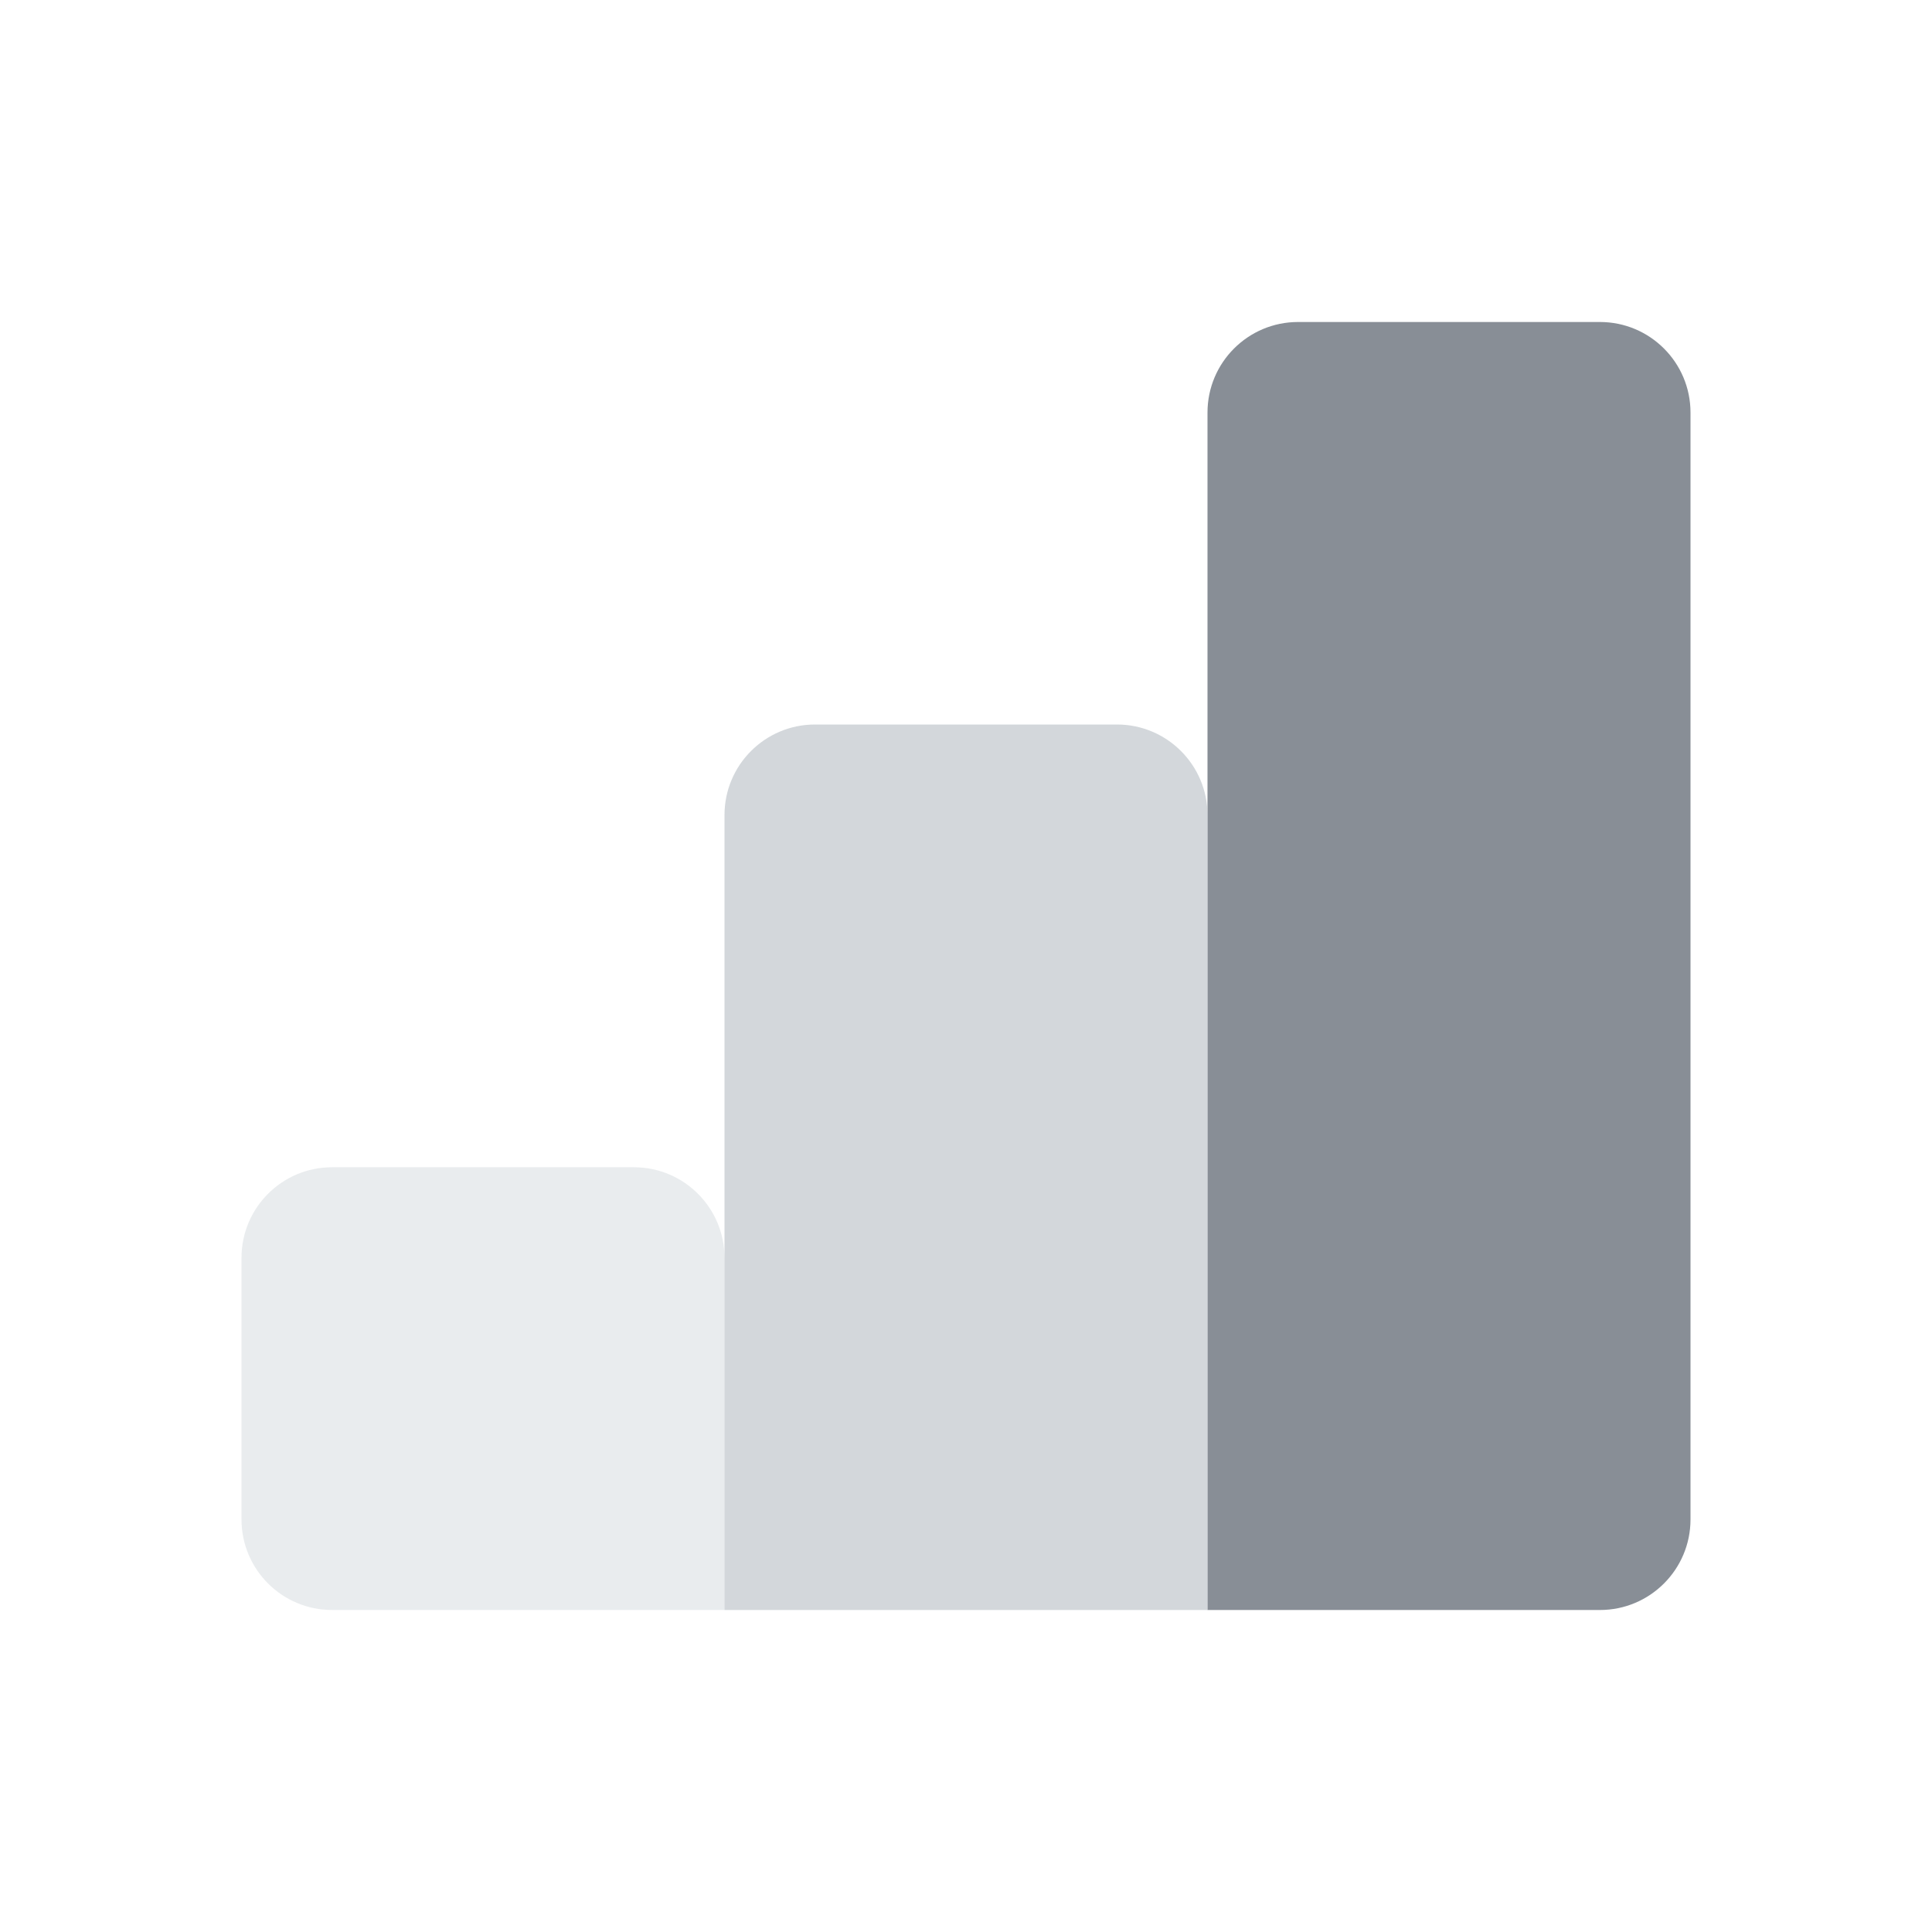
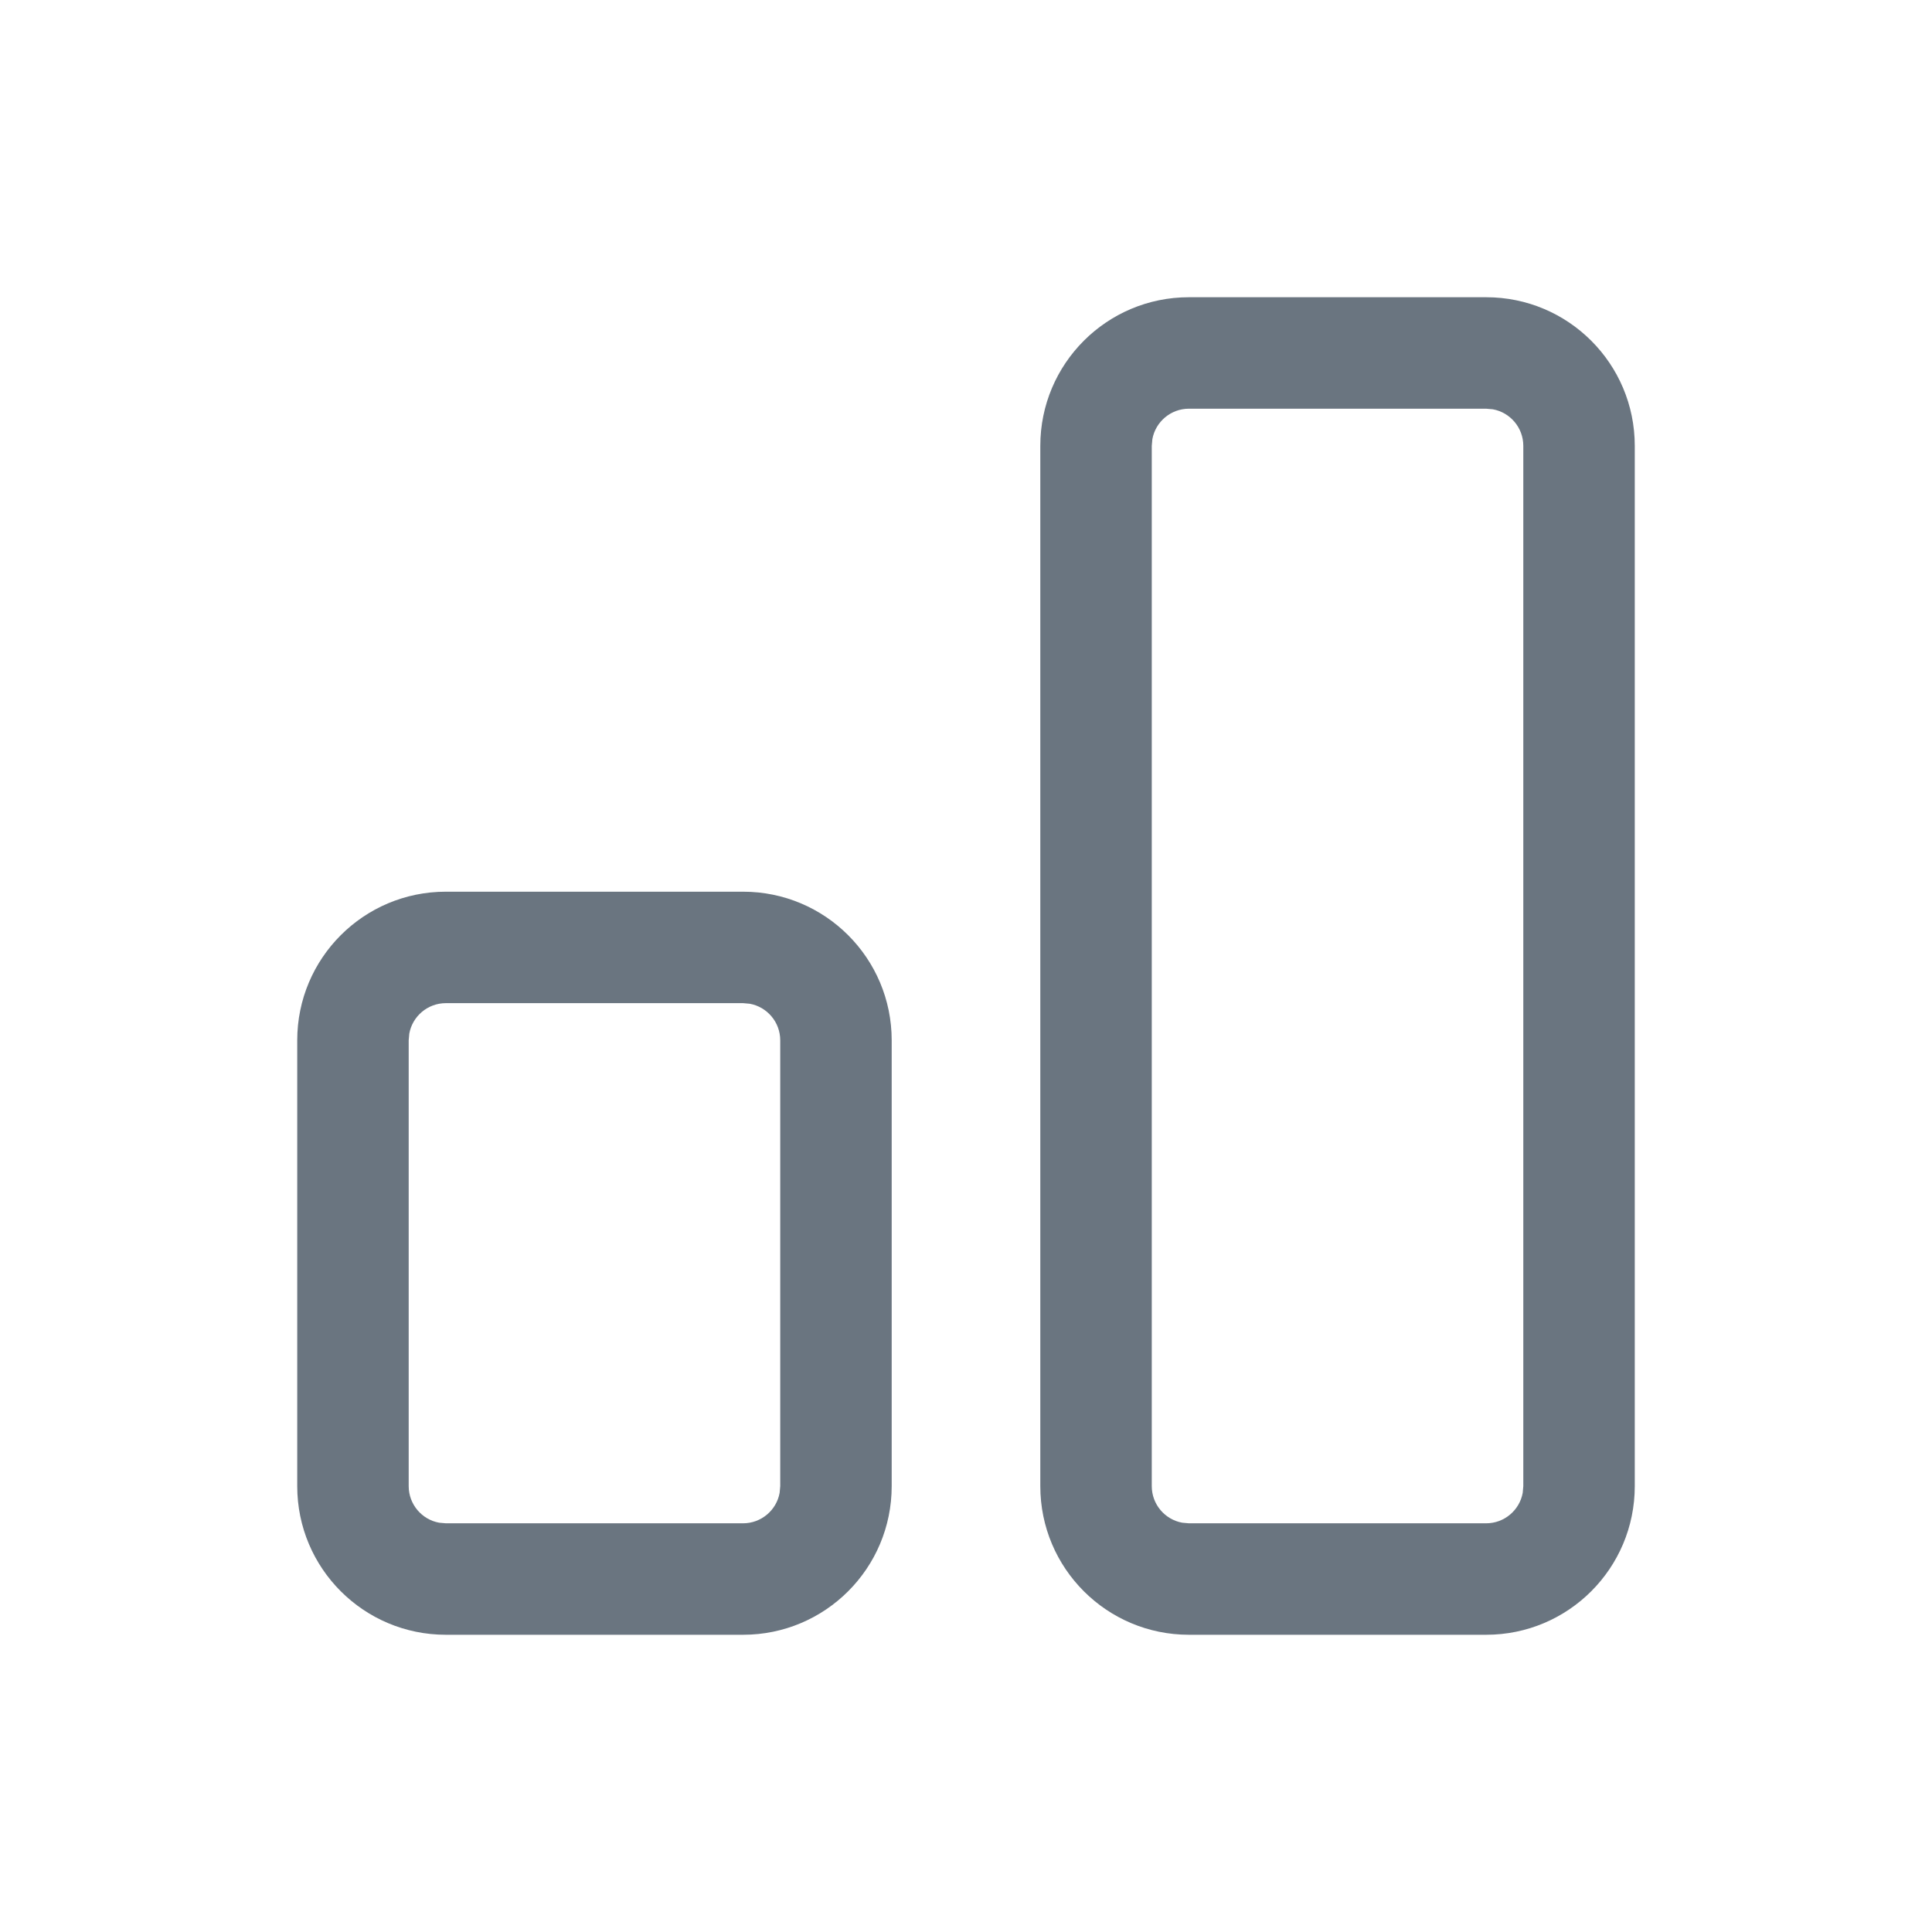
- <svg xmlns="http://www.w3.org/2000/svg" viewBox="0 0 24 24">
-   <g id="Layer_2" data-name="Layer 2">
-     <g id="icons">
-       <rect id="canvas" width="24" height="24" style="fill:none" />
-       <path d="M4.125,14.5h3.75A1.125,1.125,0,0,1,9,15.625V20H4.125A1.125,1.125,0,0,1,3,18.875v-3.25A1.125,1.125,0,0,1,4.125,14.5Z" style="fill:#dbe0e3;opacity:0.6" />
-       <path d="M16.125,4h3.75A1.125,1.125,0,0,1,21,5.125v13.75A1.125,1.125,0,0,1,19.875,20H15V5.125A1.125,1.125,0,0,1,16.125,4Z" style="fill:#384350;opacity:0.6" />
-       <path d="M13.875,9h-3.75A1.125,1.125,0,0,0,9,10.125V20h6V10.125A1.125,1.125,0,0,0,13.875,9Z" style="fill:#b5bdc3;opacity:0.6" />
-     </g>
+ <svg xmlns="http://www.w3.org/2000/svg" version="1.1" id="Warstwa_1" x="0px" y="0px" viewBox="0 0 26 26" style="enable-background:new 0 0 26 26;" xml:space="preserve">
+   <style type="text/css">
+ 	.st0{fill:#6A7580;}
+ </style>
+   <g>
+     <path class="st0" d="M20,4c1.105,0,2,0.895,2,2v14c0,1.105-0.895,2-2,2h-4c-1.105,0-2-0.895-2-2V6c0-1.105,0.895-2,2-2H20z M20,5.5   h-4c-0.245,0-0.45,0.177-0.492,0.41L15.5,6v14c0,0.245,0.177,0.45,0.41,0.492L16,20.5h4c0.245,0,0.45-0.177,0.492-0.41L20.5,20V6   c0-0.245-0.177-0.45-0.41-0.492L20,5.5z M10,12c1.105,0,2,0.895,2,2v6c0,1.105-0.895,2-2,2H6c-1.105,0-2-0.895-2-2v-6   c0-1.105,0.895-2,2-2H10z M10,13.5H6c-0.245,0-0.45,0.177-0.492,0.41L5.5,14v6c0,0.245,0.177,0.45,0.41,0.492L6,20.5h4   c0.245,0,0.45-0.177,0.492-0.41L10.5,20v-6c0-0.245-0.177-0.45-0.41-0.492L10,13.5z" />
  </g>
</svg>
